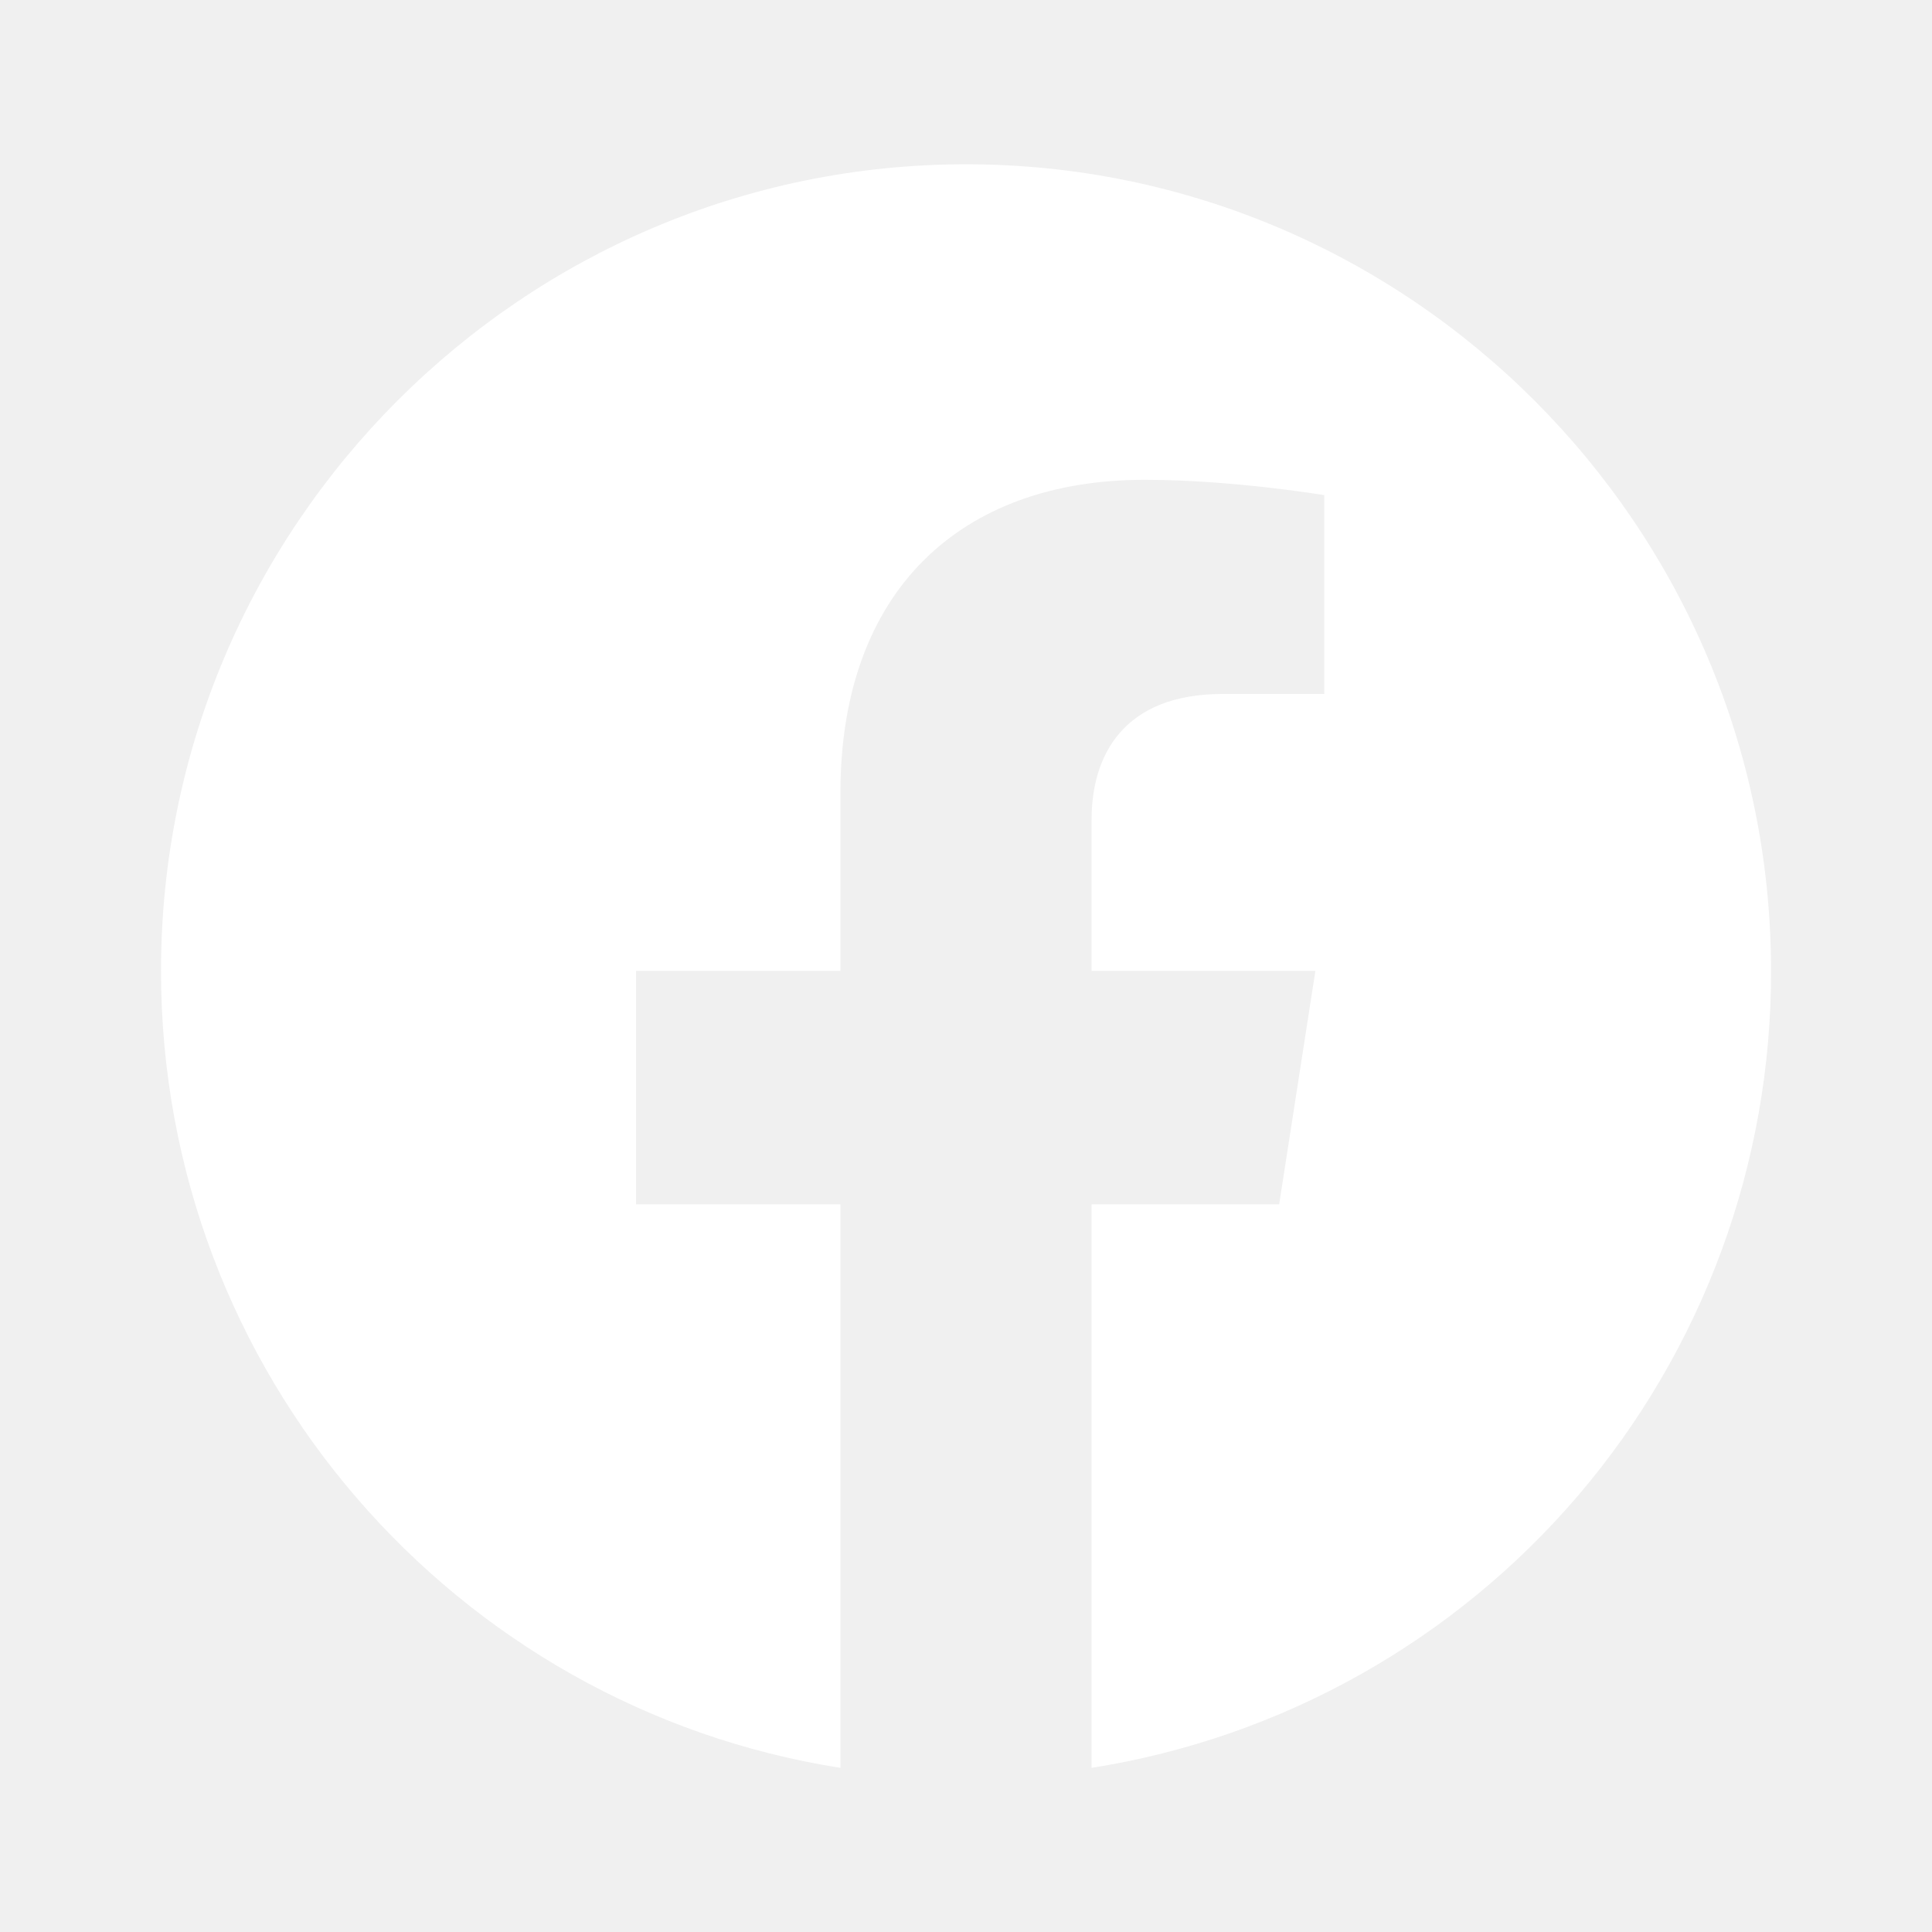
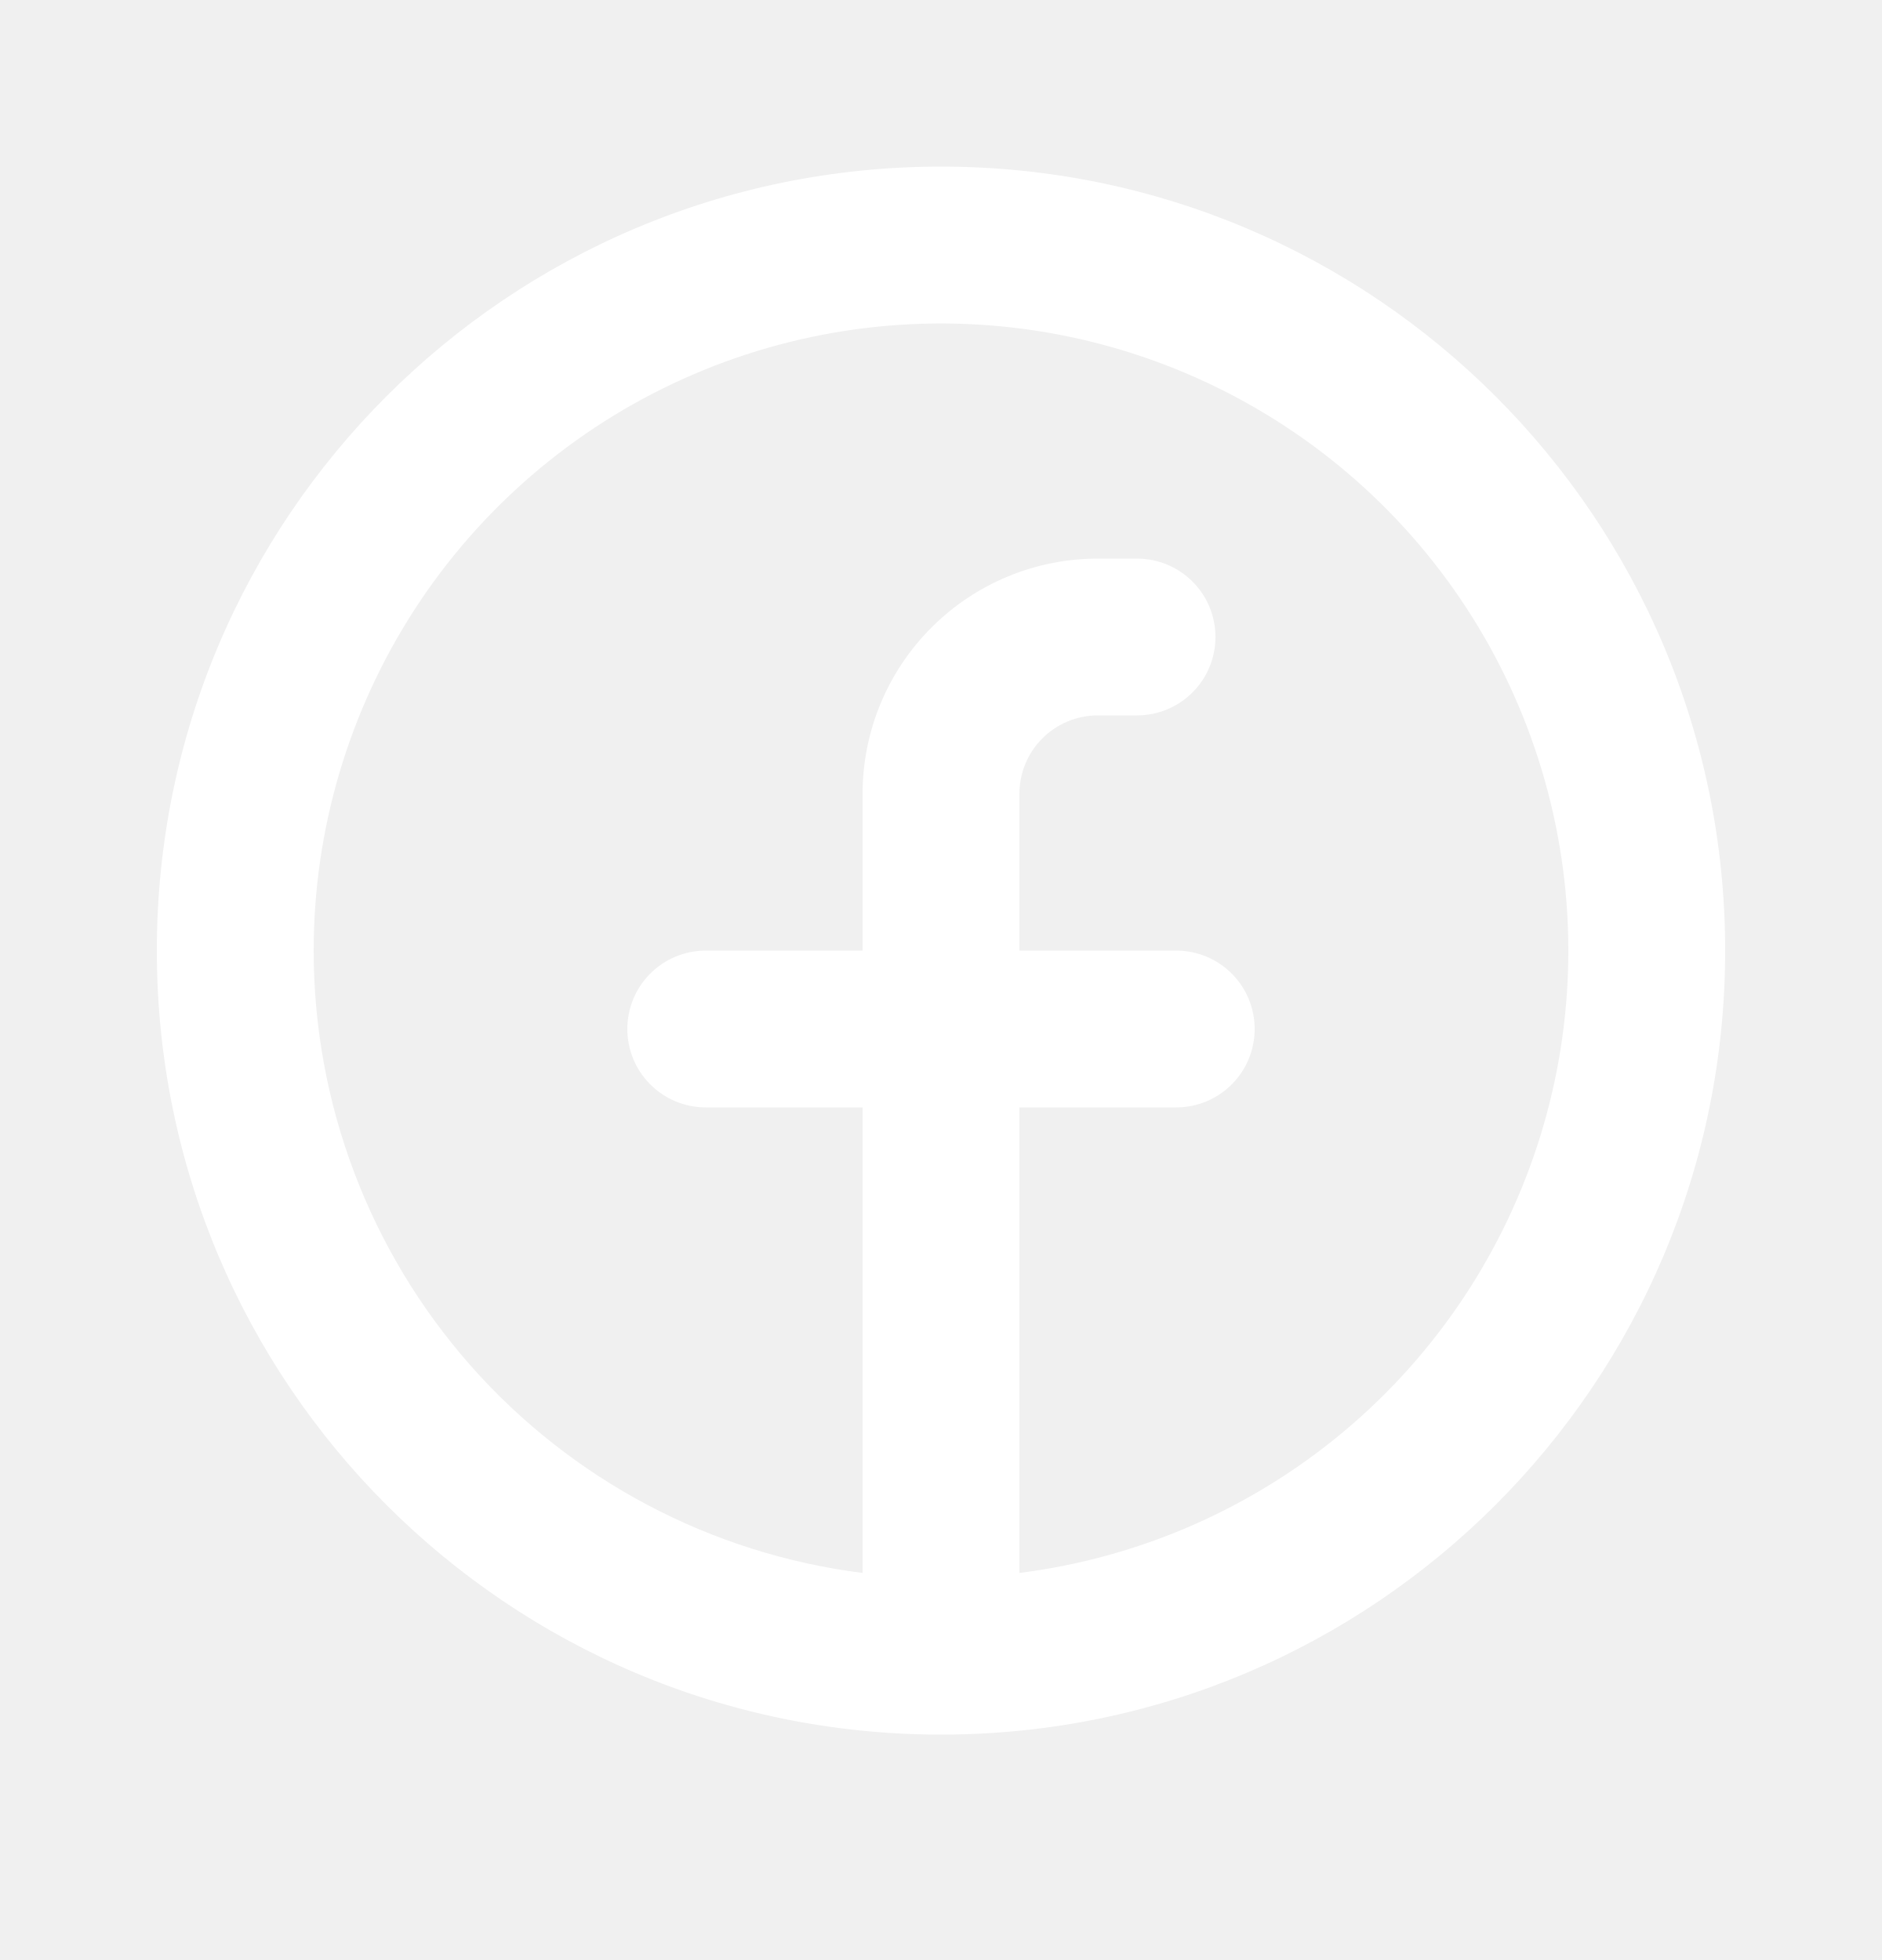
- <svg xmlns="http://www.w3.org/2000/svg" width="32" height="32" viewBox="0 0 32 32" fill="none">
-   <path d="M16 2.721C8.667 2.721 2.667 8.707 2.667 16.081C2.667 22.747 7.547 28.281 13.92 29.281V19.947H10.534V16.081H13.92V13.134C13.92 9.787 15.907 7.947 18.96 7.947C20.414 7.947 21.934 8.201 21.934 8.201V11.494H20.254C18.6 11.494 18.08 12.521 18.08 13.574V16.081H21.787L21.187 19.947H18.08V29.281C21.222 28.785 24.083 27.181 26.147 24.761C28.21 22.34 29.341 19.262 29.334 16.081C29.334 8.707 23.334 2.721 16 2.721Z" fill="white" />
+ <svg xmlns="http://www.w3.org/2000/svg" width="24" height="25" viewBox="0 0 24 25" fill="none">
+   <g clip-path="url(#clip0_696_20)">
+     <path fill-rule="evenodd" clip-rule="evenodd" d="M4 12.125C4 10.585 4.445 9.079 5.28 7.785C6.115 6.492 7.306 5.467 8.709 4.834C10.112 4.201 11.668 3.986 13.191 4.215C14.713 4.444 16.137 5.108 17.292 6.126C18.446 7.144 19.283 8.474 19.7 9.956C20.118 11.438 20.099 13.009 19.646 14.48C19.193 15.951 18.325 17.261 17.146 18.251C15.967 19.241 14.527 19.871 13 20.063V14.125H15C15.265 14.125 15.52 14.02 15.707 13.832C15.895 13.645 16 13.39 16 13.125C16 12.86 15.895 12.605 15.707 12.418C15.52 12.23 15.265 12.125 15 12.125H13V10.125C13 9.86 13.105 9.605 13.293 9.418C13.48 9.23 13.735 9.125 14 9.125H14.5C14.765 9.125 15.02 9.02 15.207 8.832C15.395 8.645 15.5 8.39 15.5 8.125C15.5 7.86 15.395 7.605 15.207 7.418C15.02 7.23 14.765 7.125 14.5 7.125H14C13.204 7.125 12.441 7.441 11.879 8.004C11.316 8.566 11 9.329 11 10.125V12.125H9C8.735 12.125 8.48 12.23 8.293 12.418C8.105 12.605 8 12.86 8 13.125C8 13.39 8.105 13.645 8.293 13.832C8.48 14.02 8.735 14.125 9 14.125H11V20.063C9.067 19.819 7.289 18.878 6 17.417C4.711 15.955 4 14.074 4 12.125ZM12 22.125C17.523 22.125 22 17.648 22 12.125C22 6.602 17.523 2.125 12 2.125C6.477 2.125 2 6.602 2 12.125C2 17.648 6.477 22.125 12 22.125Z" fill="white" />
+   </g>
+   <defs>
+     <clipPath id="clip0_696_20">
+       <rect width="24" height="24" fill="white" transform="translate(0 0.125)" />
+     </clipPath>
+   </defs>
</svg>
